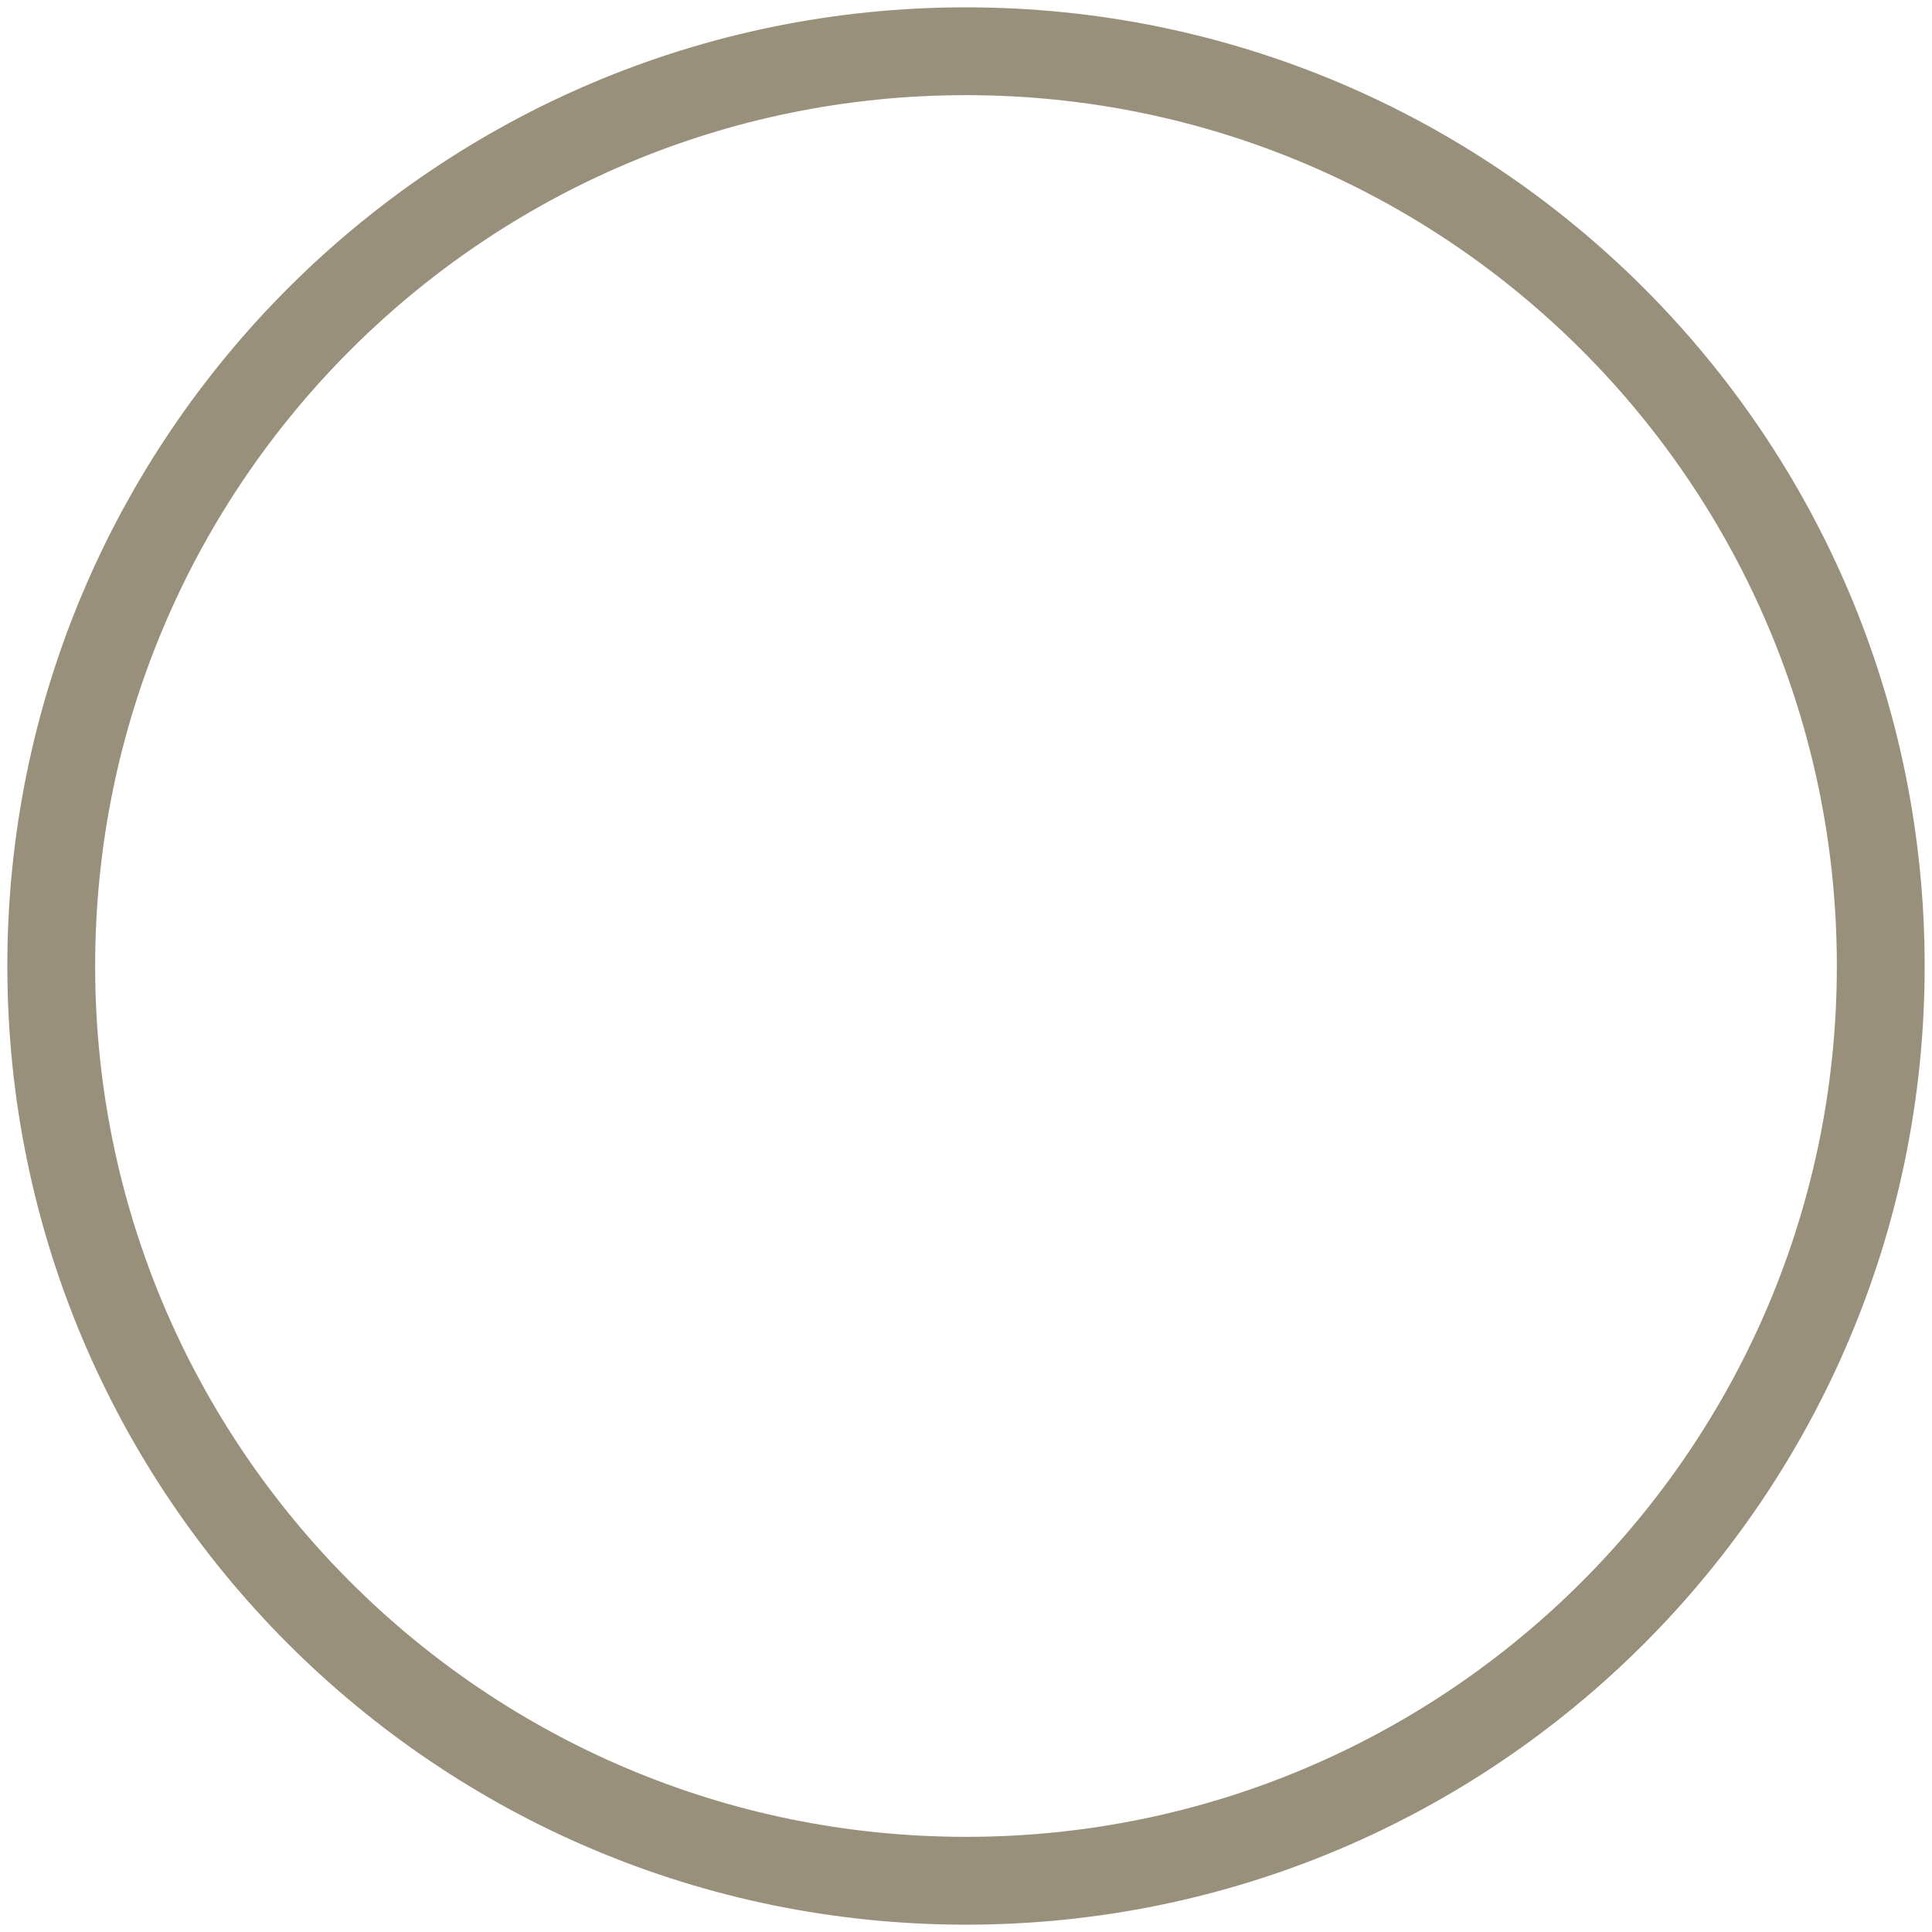
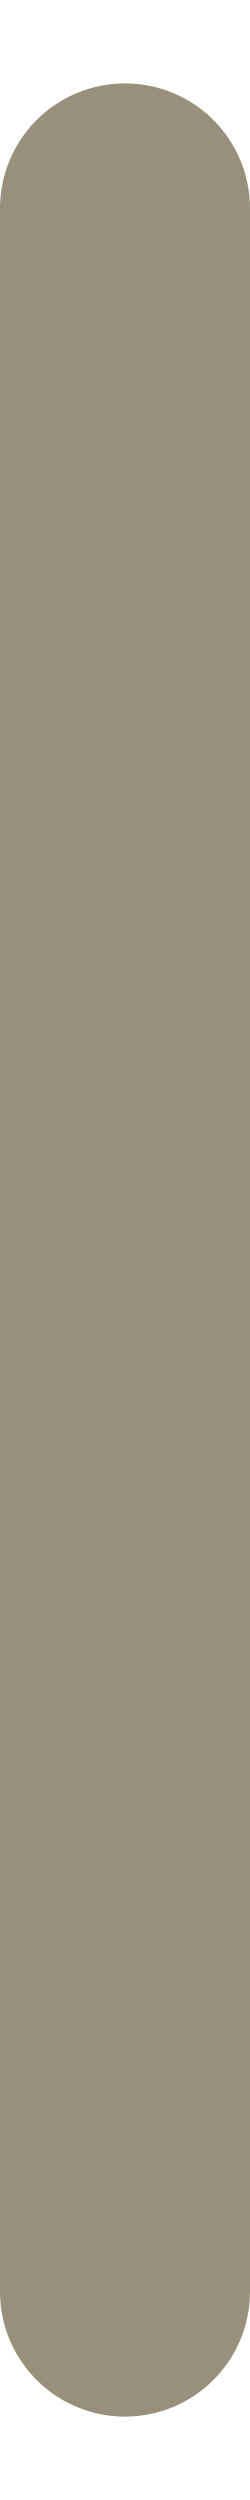
- <svg xmlns="http://www.w3.org/2000/svg" width="44" height="44" viewBox="0 0 44 44" fill="none">
-   <path d="M22 42.833C33.506 42.833 42.833 33.506 42.833 22C42.833 10.494 33.506 1.167 22 1.167C10.494 1.167 1.167 10.494 1.167 22C1.167 33.506 10.494 42.833 22 42.833Z" stroke="#99907C" stroke-width="2" stroke-linecap="round" stroke-linejoin="round" />
+ <svg xmlns="http://www.w3.org/2000/svg" width="2" height="20" viewBox="0 0 2 20" fill="none">
+   <path d="M1 1.667V18.333" stroke="#99907C" stroke-width="2" stroke-linecap="round" stroke-linejoin="round" />
</svg>
